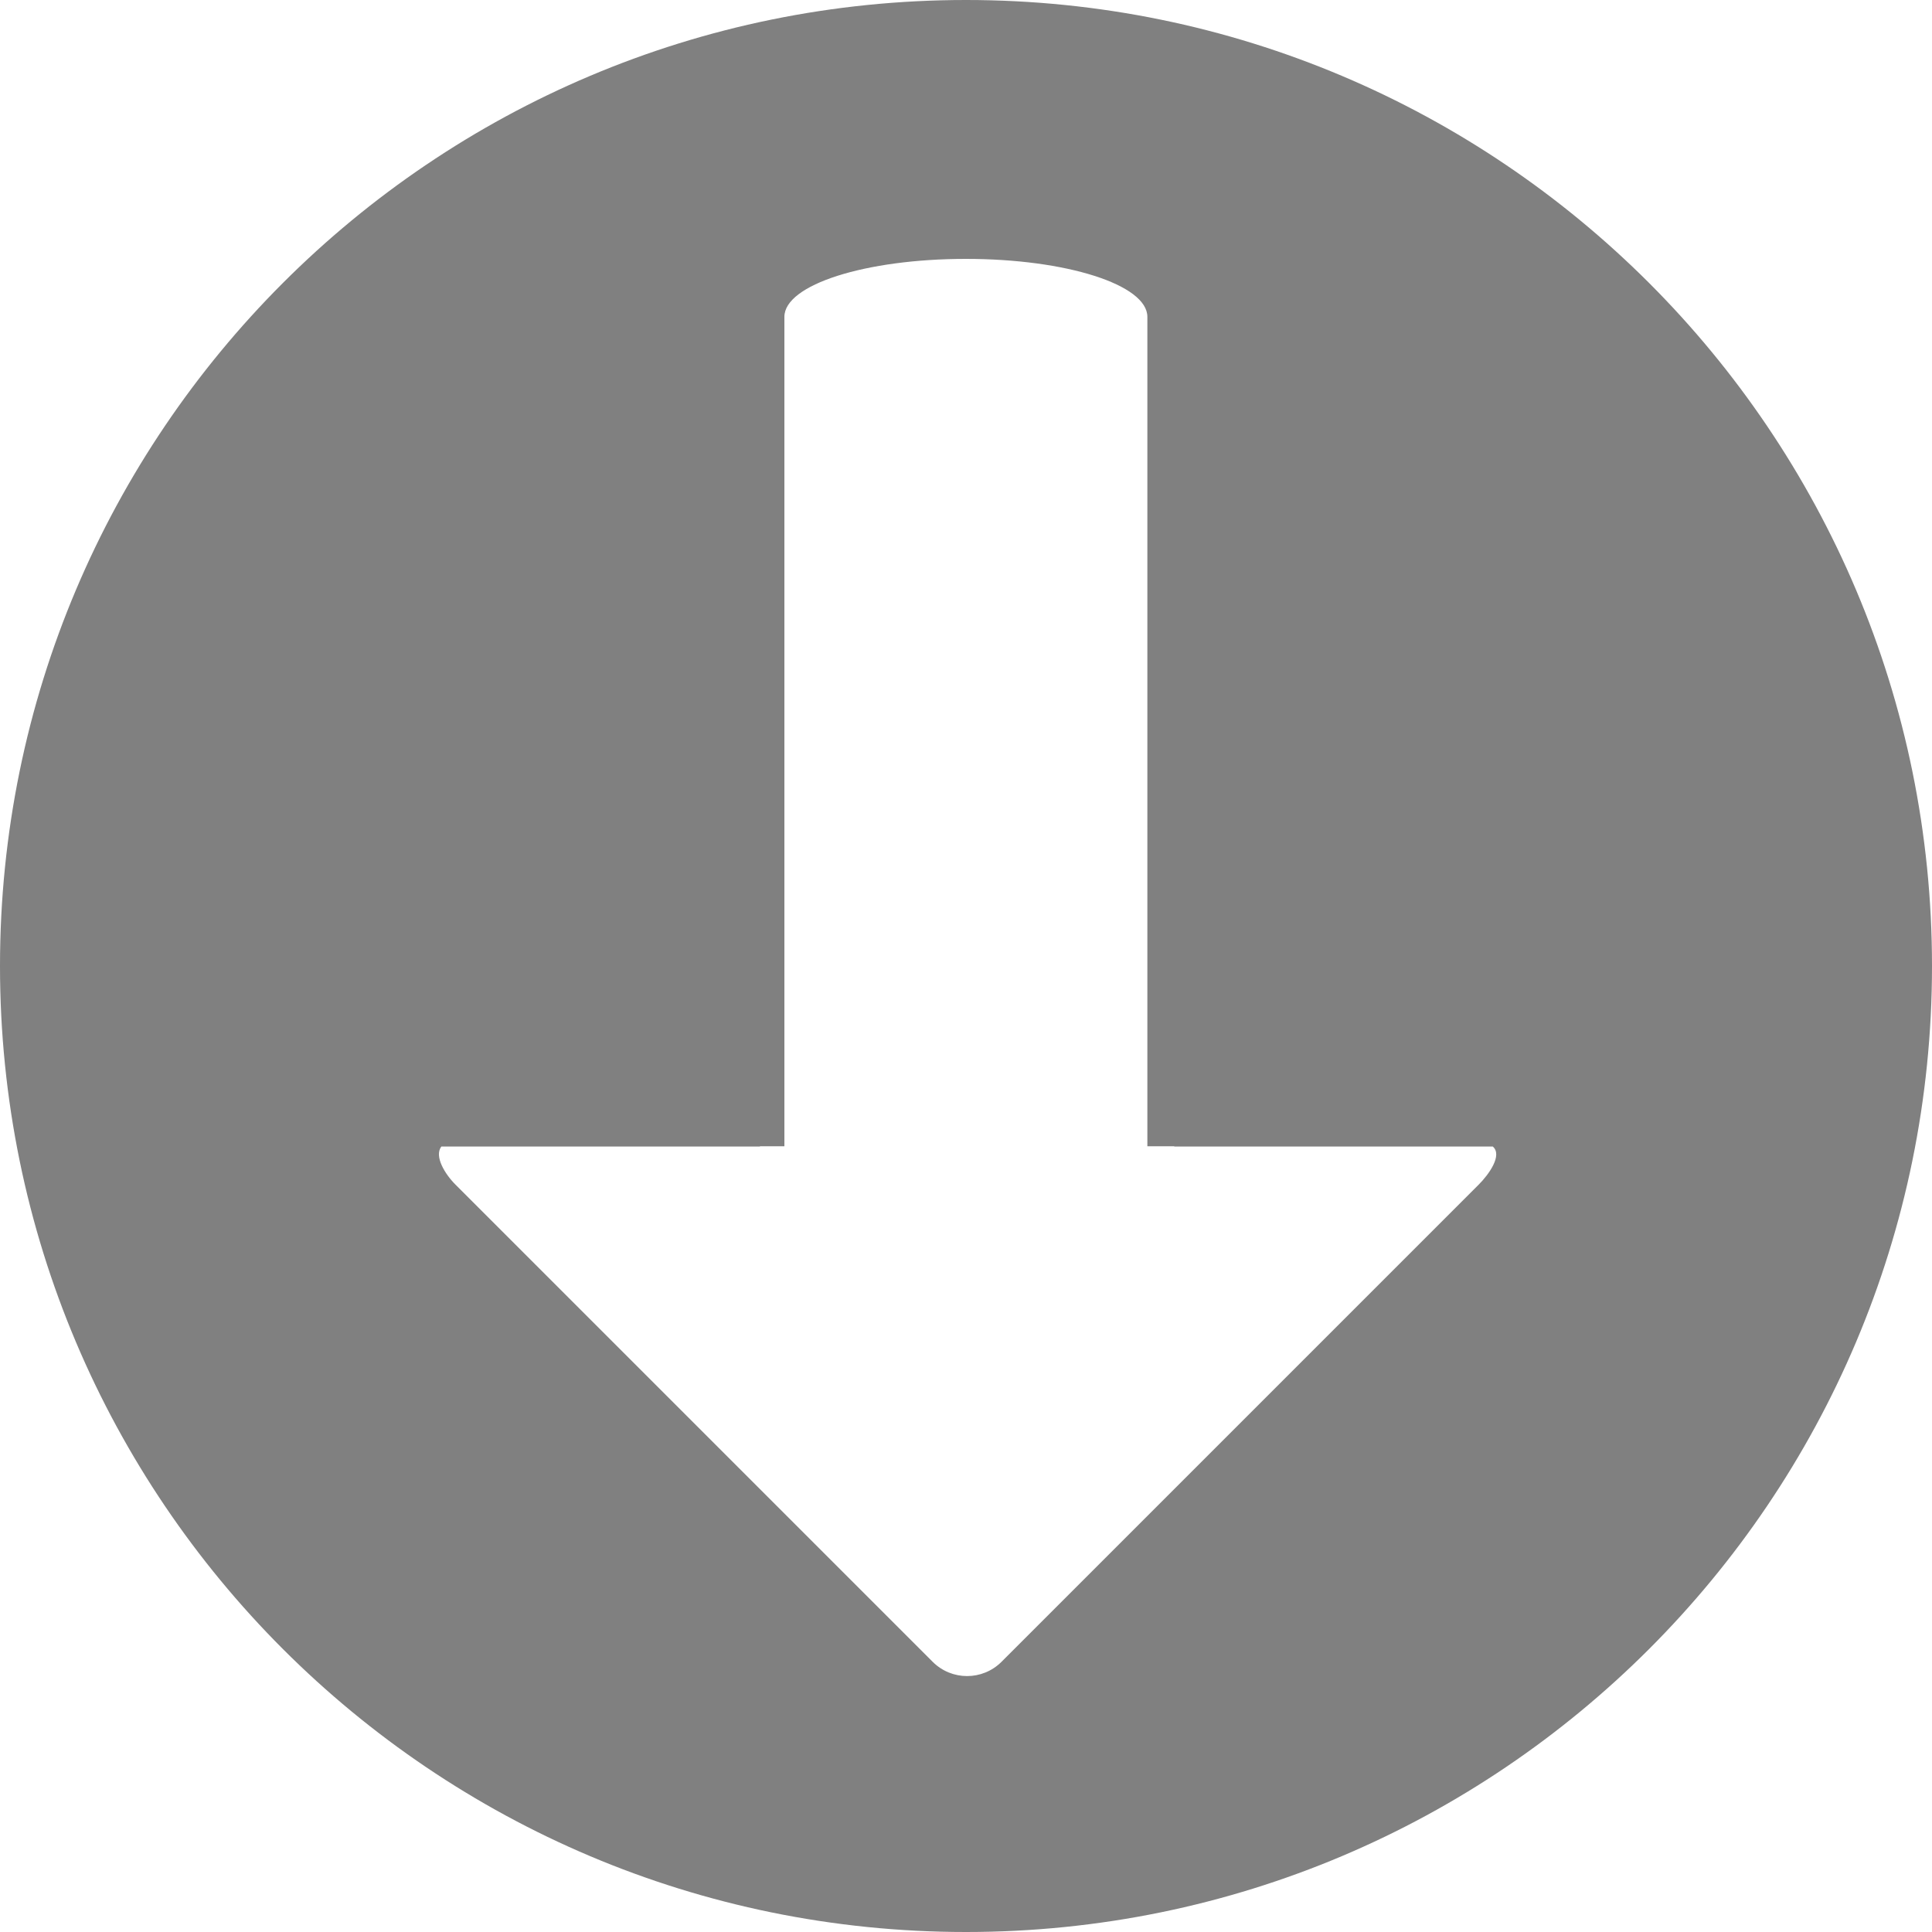
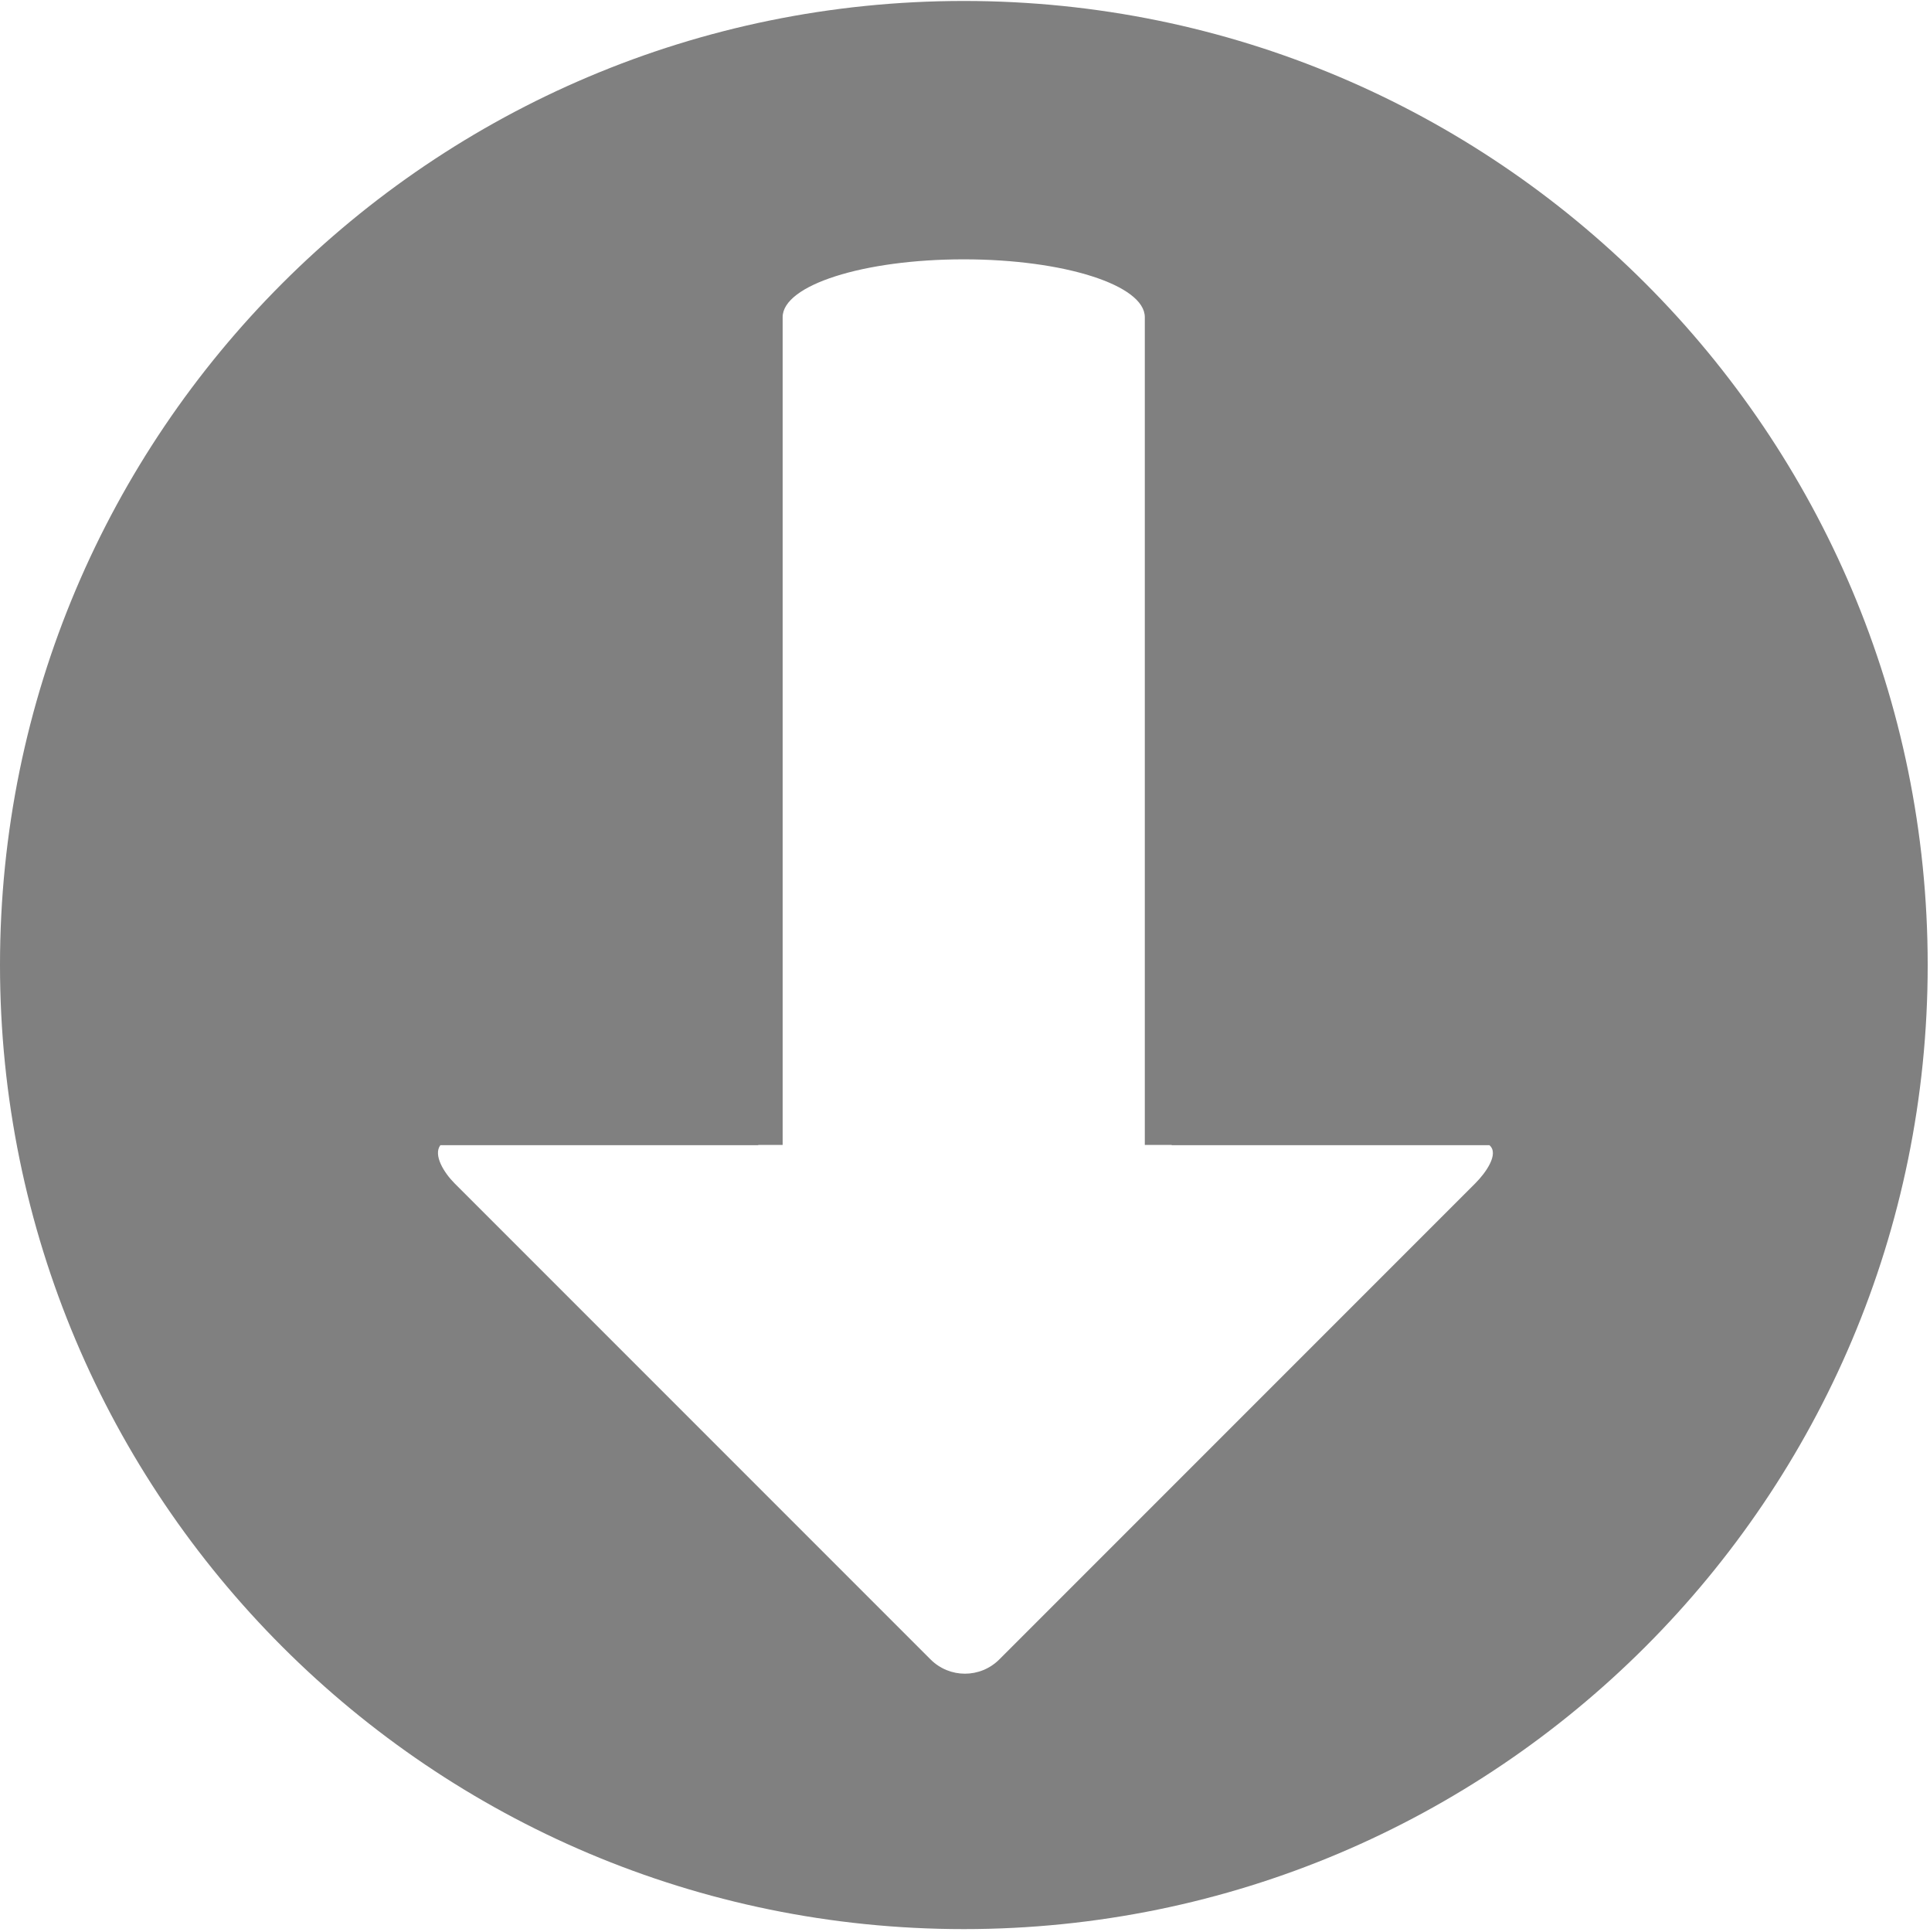
- <svg xmlns="http://www.w3.org/2000/svg" width="1000px" height="1000px" viewBox="0 0 1000 1000" version="1.1">
+ <svg xmlns="http://www.w3.org/2000/svg" width="1001px" height="1002px" viewBox="0 0 1001 1002" version="1.1">
  <description>Created with Sketch (http://www.bohemiancoding.com/sketch)</description>
  <defs />
  <g id="Page 1" fill="#D8D8D8" fill-rule="evenodd">
-     <g id="Download" fill="#000000">
-       <g id="Page 1" fill="#D8D8D8">
-         <g id="Download" fill="#000000">
-           <g id="Page 1" fill="#D8D8D8">
-             <g id="svg2" fill="#000000">
-               <g id="layer1">
-                 <path d="M500,-1.42108547e-14 C223.858,1.37390099e-13 0,223.858 0,500 C7.5791225e-14,776.142 223.858,1000 500,1000 C776.142,1000 1000,776.142 1000,500 C1000,223.858 776.142,-8.99835761e-14 500,-1.42108547e-14 L500,-1.42108547e-14 L500,-1.42108547e-14 Z M499.938,134 C551.983,134 593.875,147.38 593.875,164 L593.875,593.312 L607.594,593.312 C607.668,593.312 607.738,593.313 607.812,593.312 L607.812,593.438 L772.656,593.438 C777.807,597.854 770.764,607.768 765.344,613.188 L518.406,860.125 C508.529,870.002 492.596,870.002 482.719,860.125 L235.781,613.188 C230.361,607.768 224.608,598.514 228.438,593.438 L393.344,593.438 L393.344,593.312 L406,593.312 L406,164 C406,147.38 447.892,134 499.938,134 L499.938,134 L499.938,134 Z M499.938,134" id="path2985" fill="#808080" />
-               </g>
-             </g>
-           </g>
-         </g>
-       </g>
-     </g>
+     <path d="M500,0.5 C223.858,0.5 0,224.358 0,500.5 C0,776.642 223.858,1000.5 500,1000.5 C776.142,1000.5 1000,776.642 1000,500.5 C1000,224.358 776.142,0.5 500,0.5 L500,0.5 L500,0.5 Z M499.938,134.5 C551.983,134.5 593.875,147.88 593.875,164.5 L593.875,593.812 L607.594,593.812 C607.668,593.812 607.738,593.813 607.812,593.812 L607.812,593.938 L772.656,593.938 C777.807,598.354 770.764,608.268 765.344,613.688 L518.406,860.625 C508.529,870.502 492.596,870.502 482.719,860.625 L235.781,613.688 C230.361,608.268 224.608,599.014 228.438,593.938 L393.344,593.938 L393.344,593.812 L406,593.812 L406,164.5 C406,147.88 447.892,134.5 499.938,134.5 L499.938,134.5 L499.938,134.5 Z M499.938,134.5" id="Download" fill="#808080" />
  </g>
</svg>
